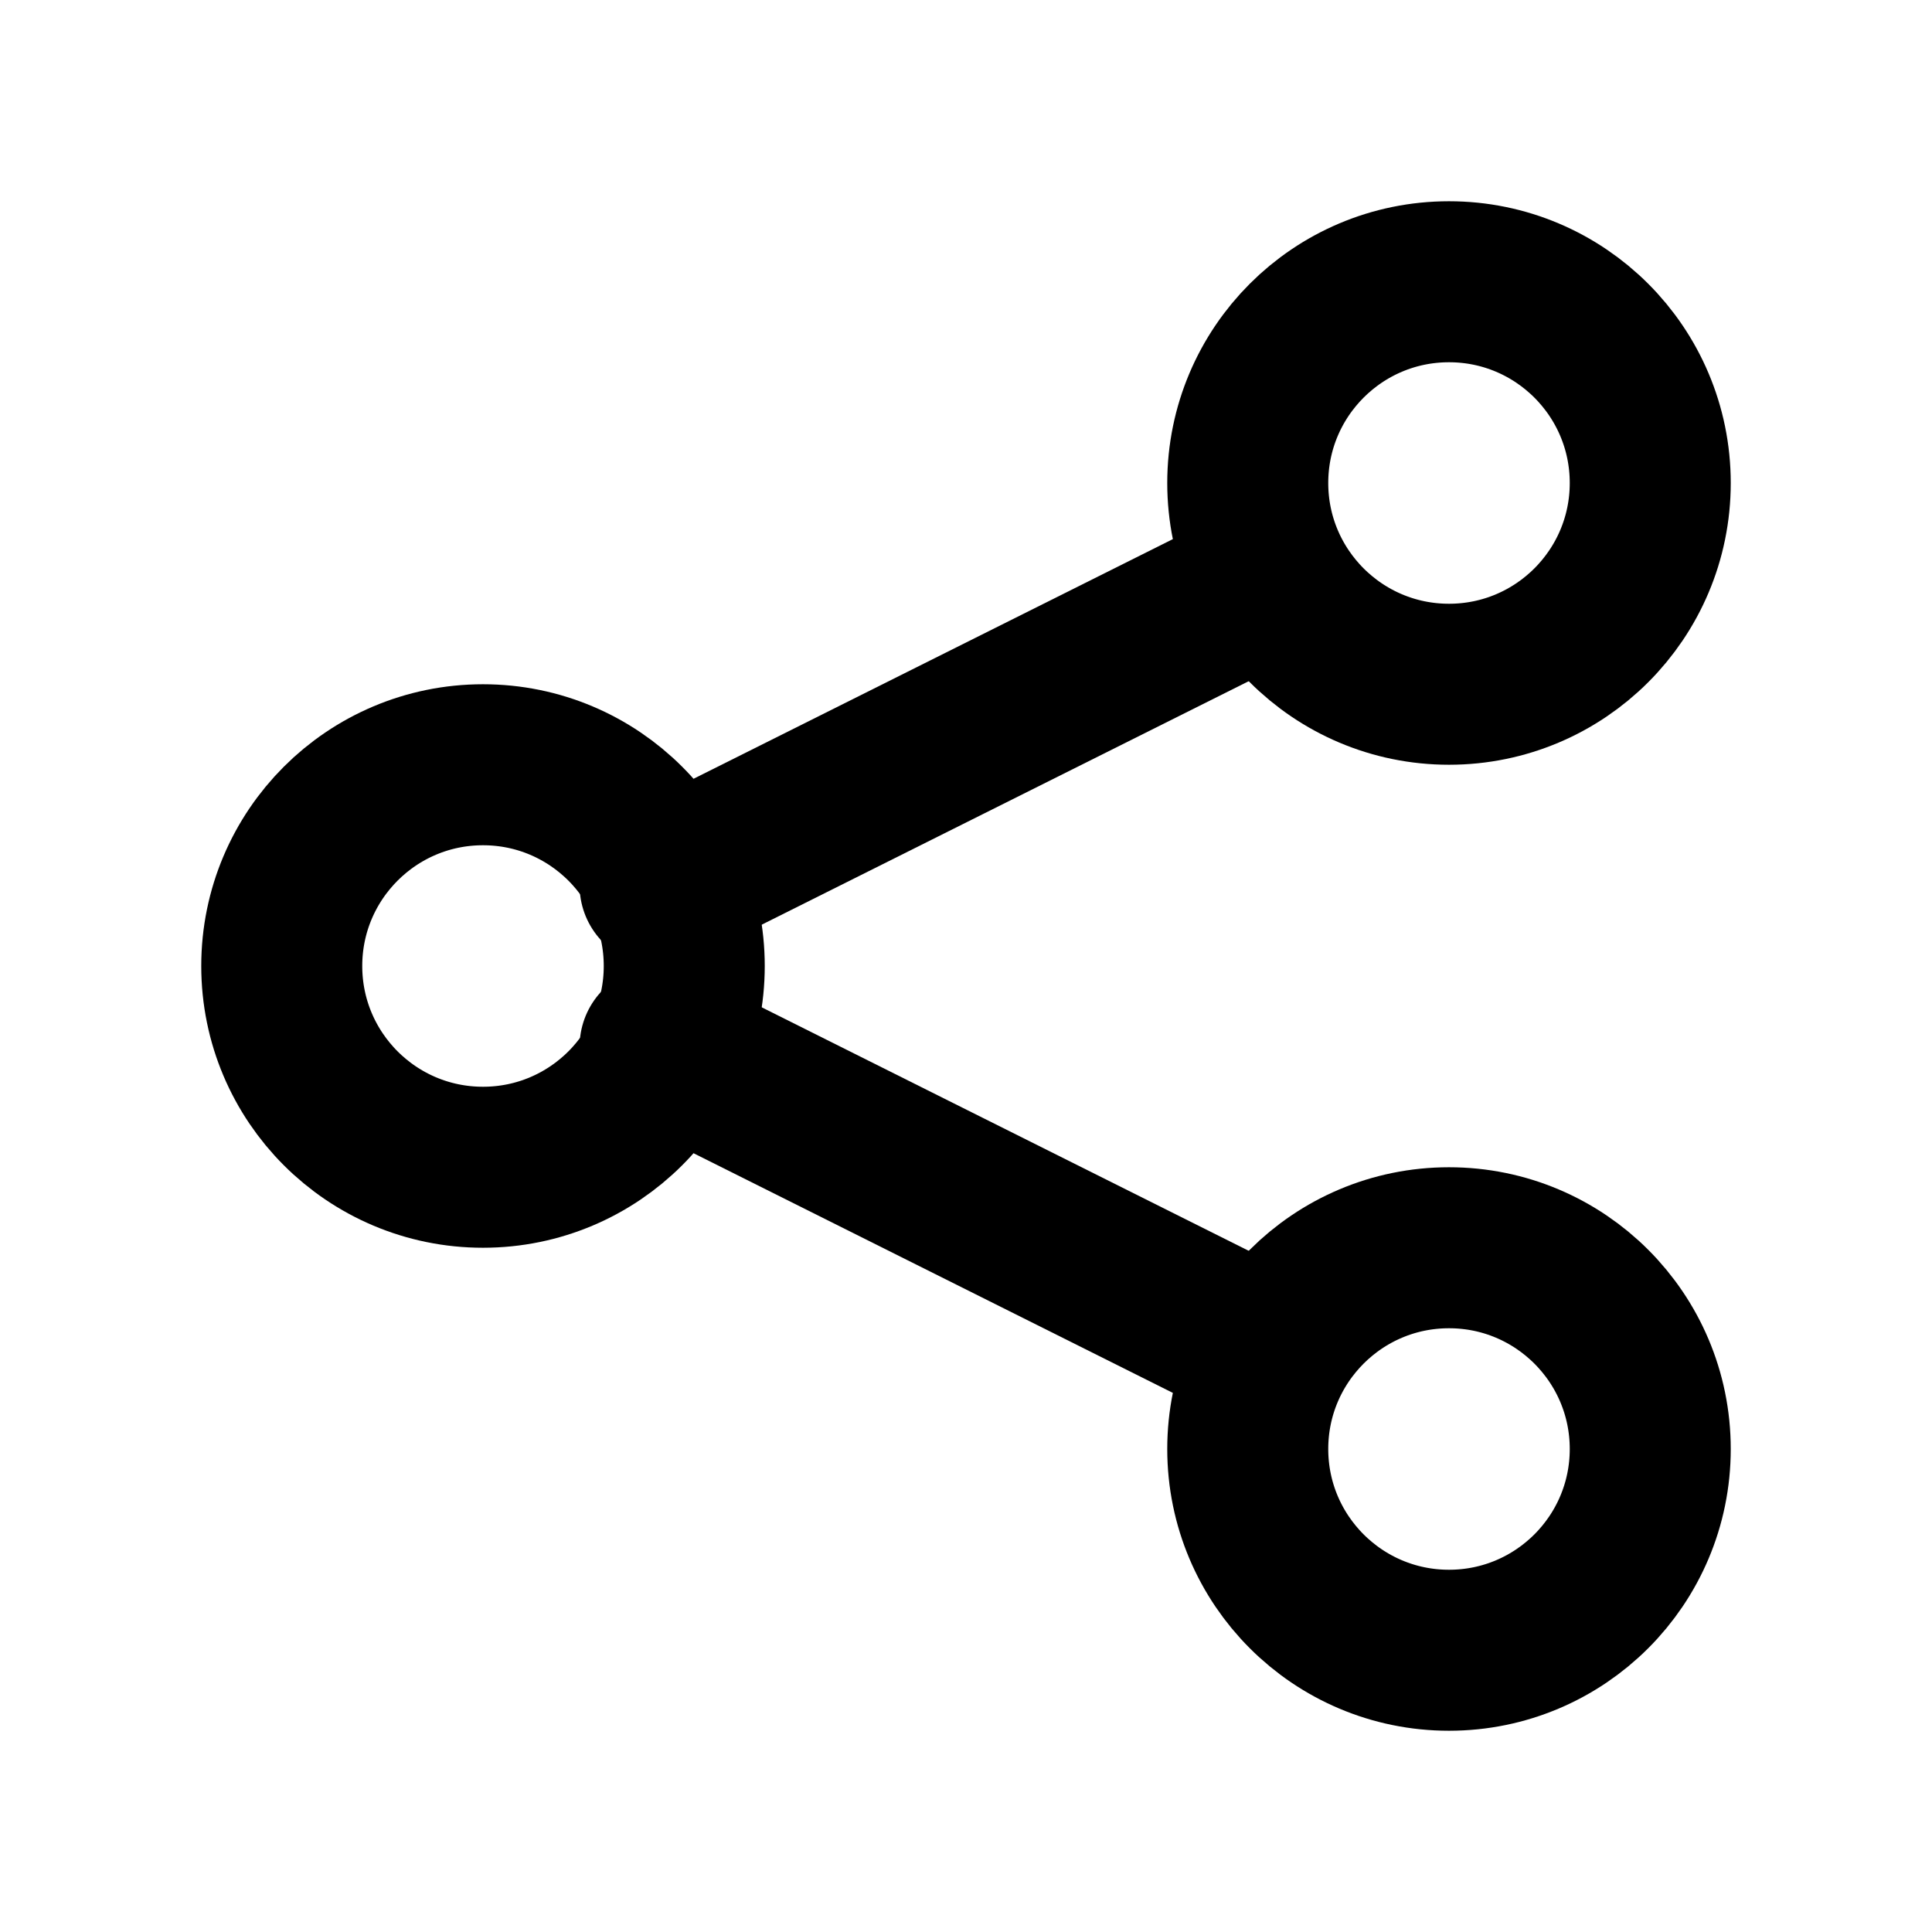
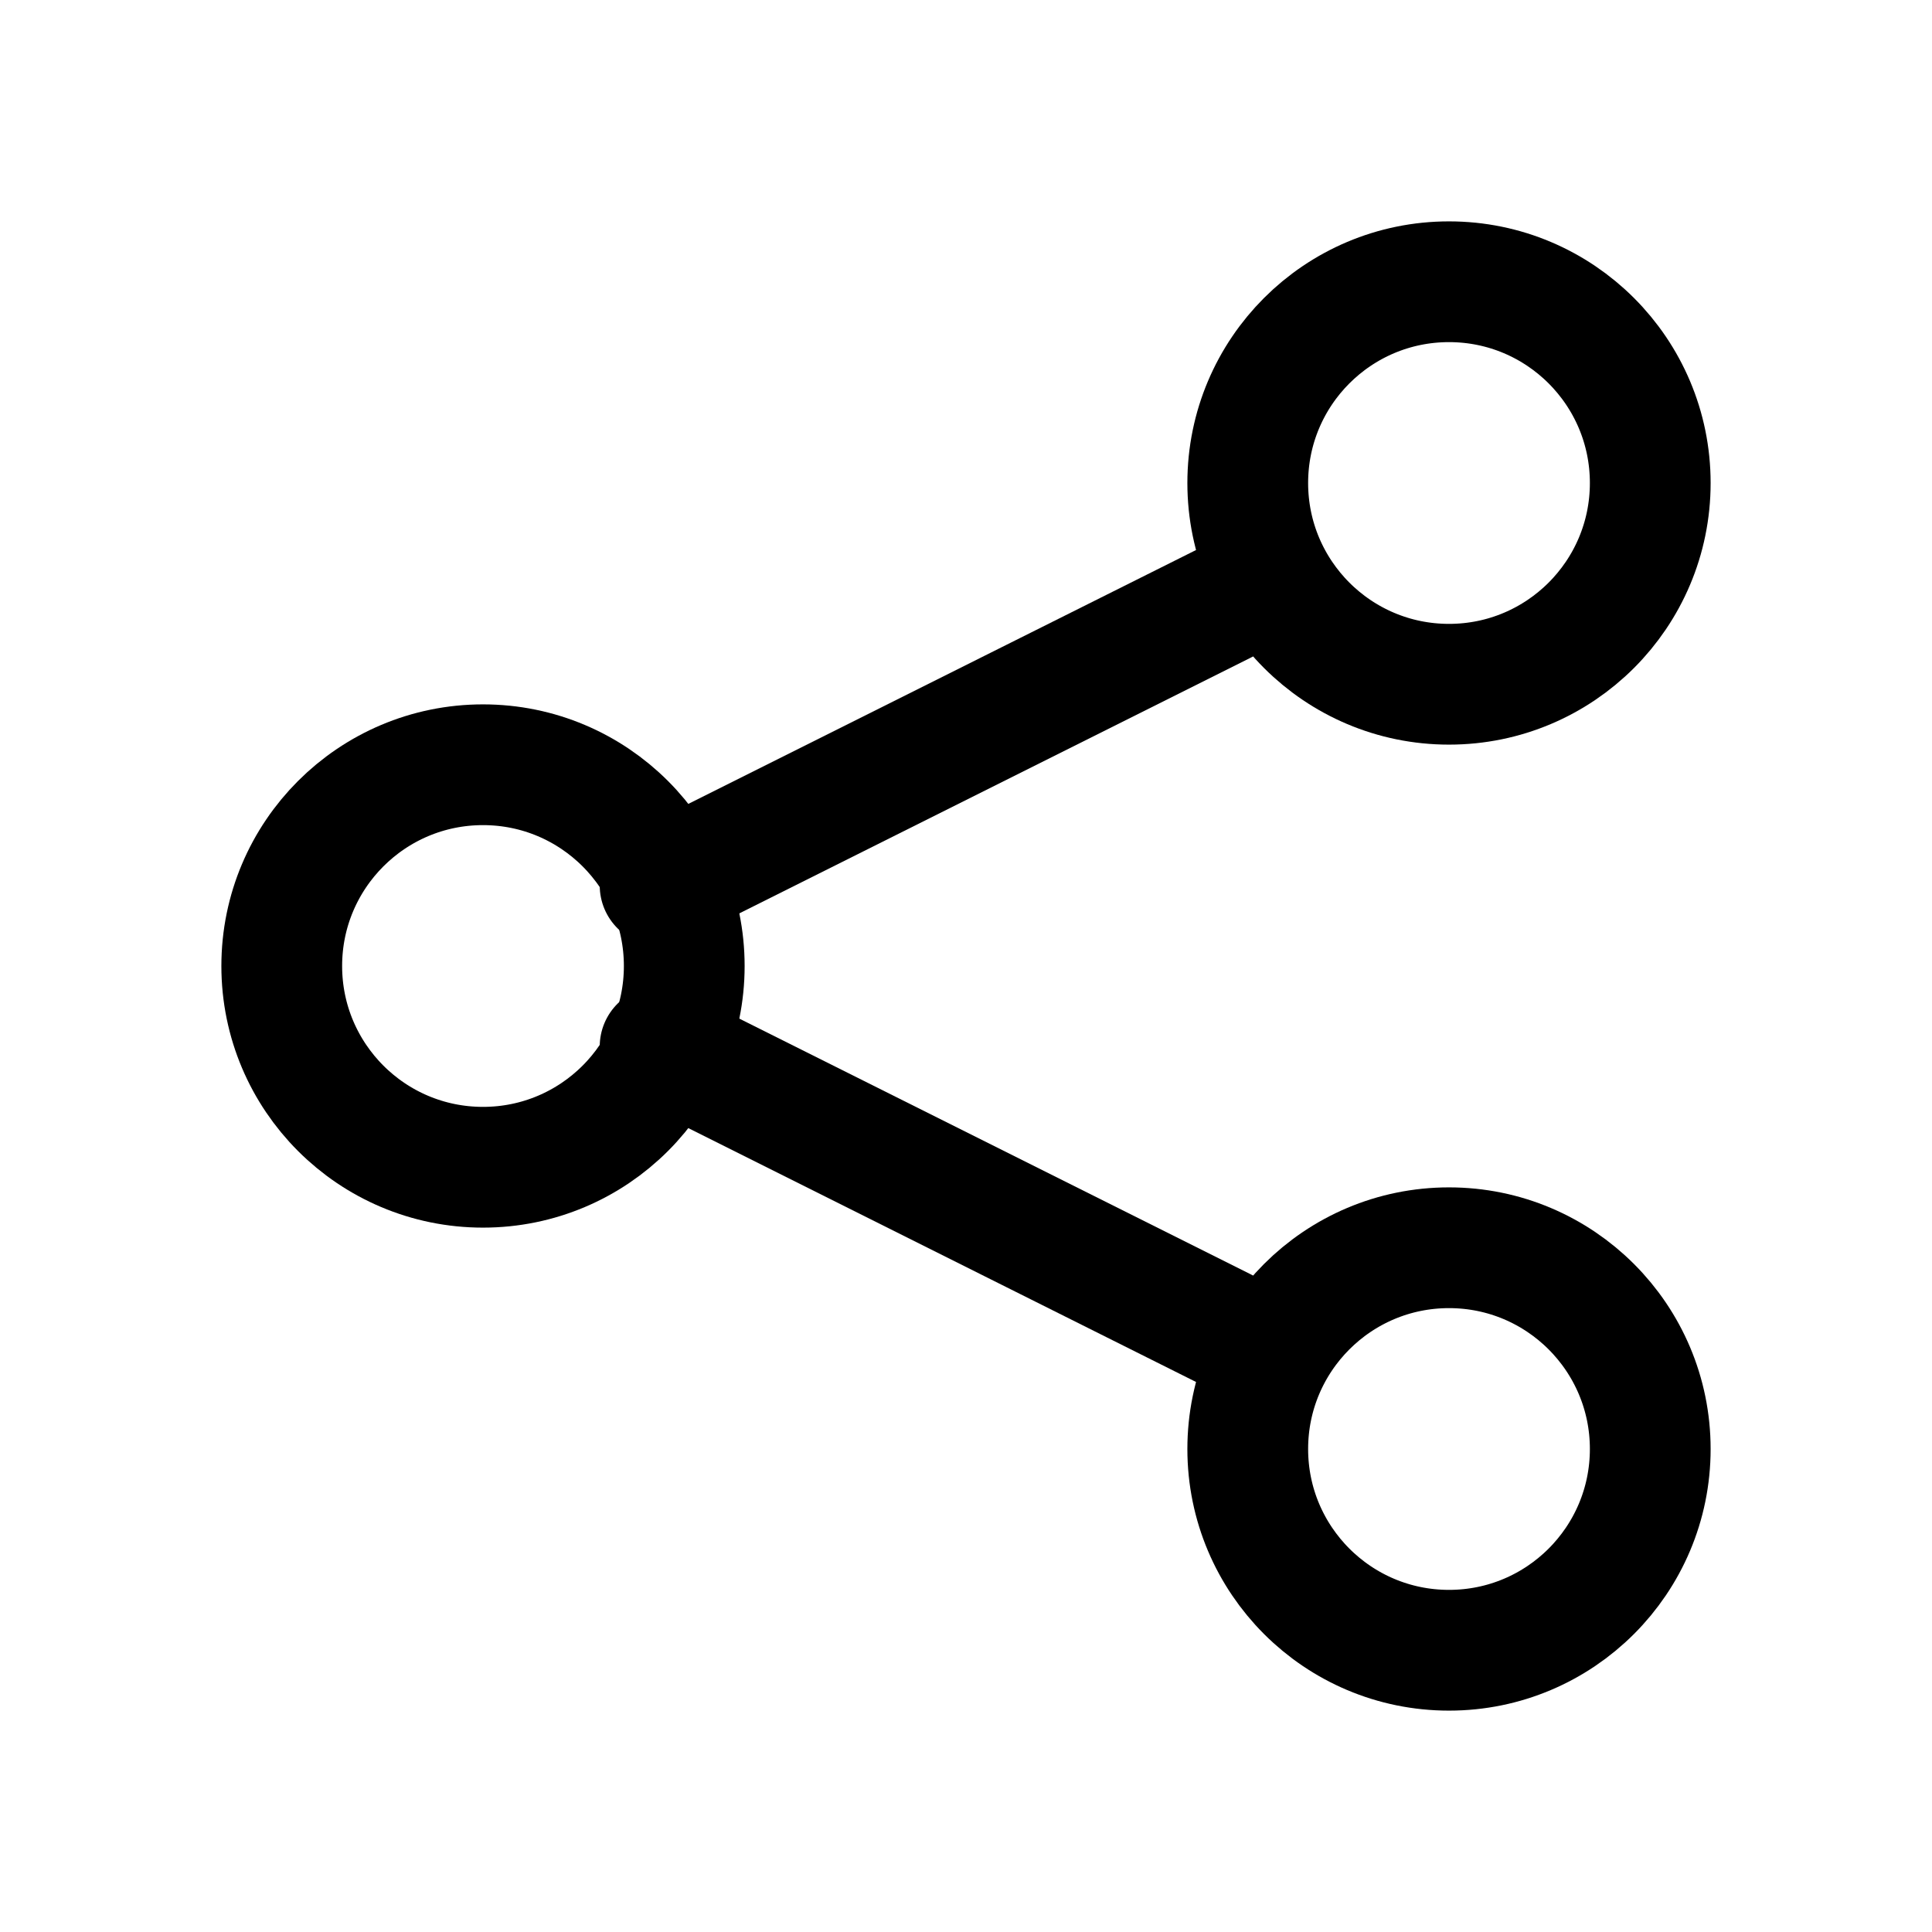
- <svg xmlns="http://www.w3.org/2000/svg" viewBox="0 0 24 24" fill="none" stroke="currentColor" stroke-width="2" stroke-linecap="round" stroke-linejoin="round">
+ <svg xmlns="http://www.w3.org/2000/svg" viewBox="0 0 24 24" fill="none" stroke="currentColor" stroke-width="1.5" stroke-linecap="round" stroke-linejoin="round">
  <circle cx="6" cy="12" r="2.5" />
  <circle cx="18" cy="6" r="2.5" />
  <circle cx="18" cy="18" r="2.5" />
  <path d="M8.2 11l7-3.5" />
  <path d="M8.2 13l7 3.5" />
</svg>
